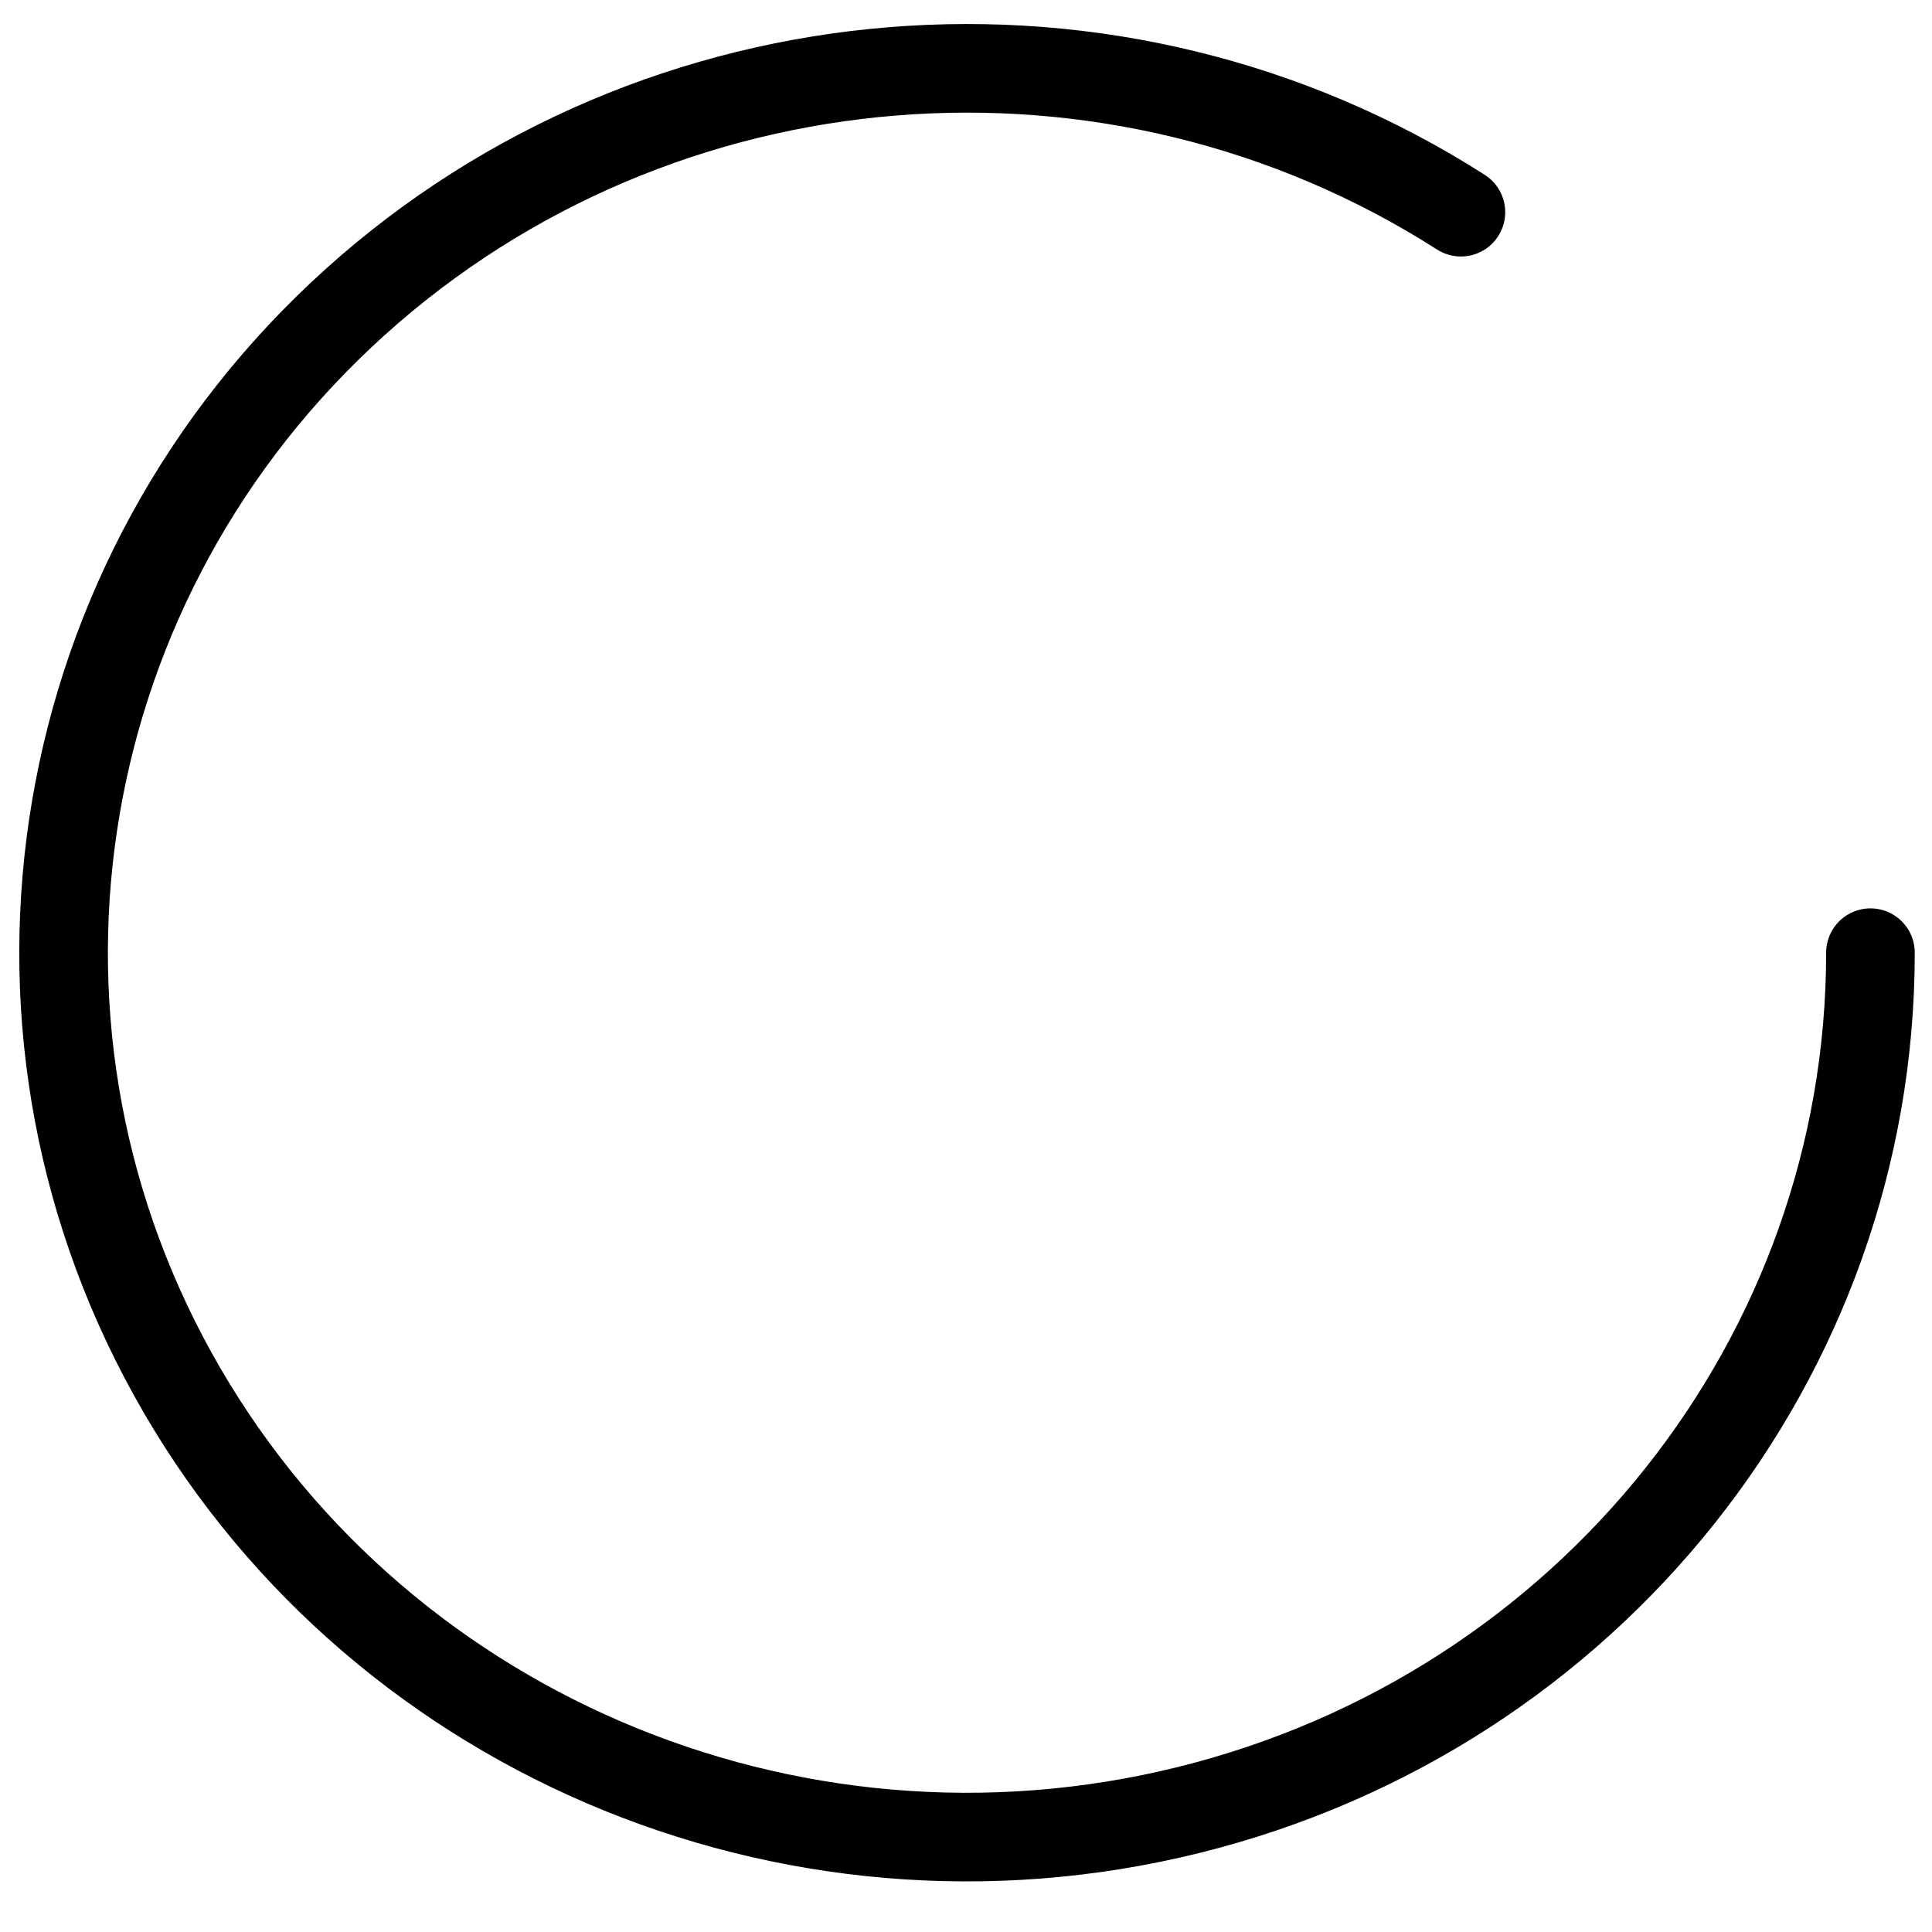
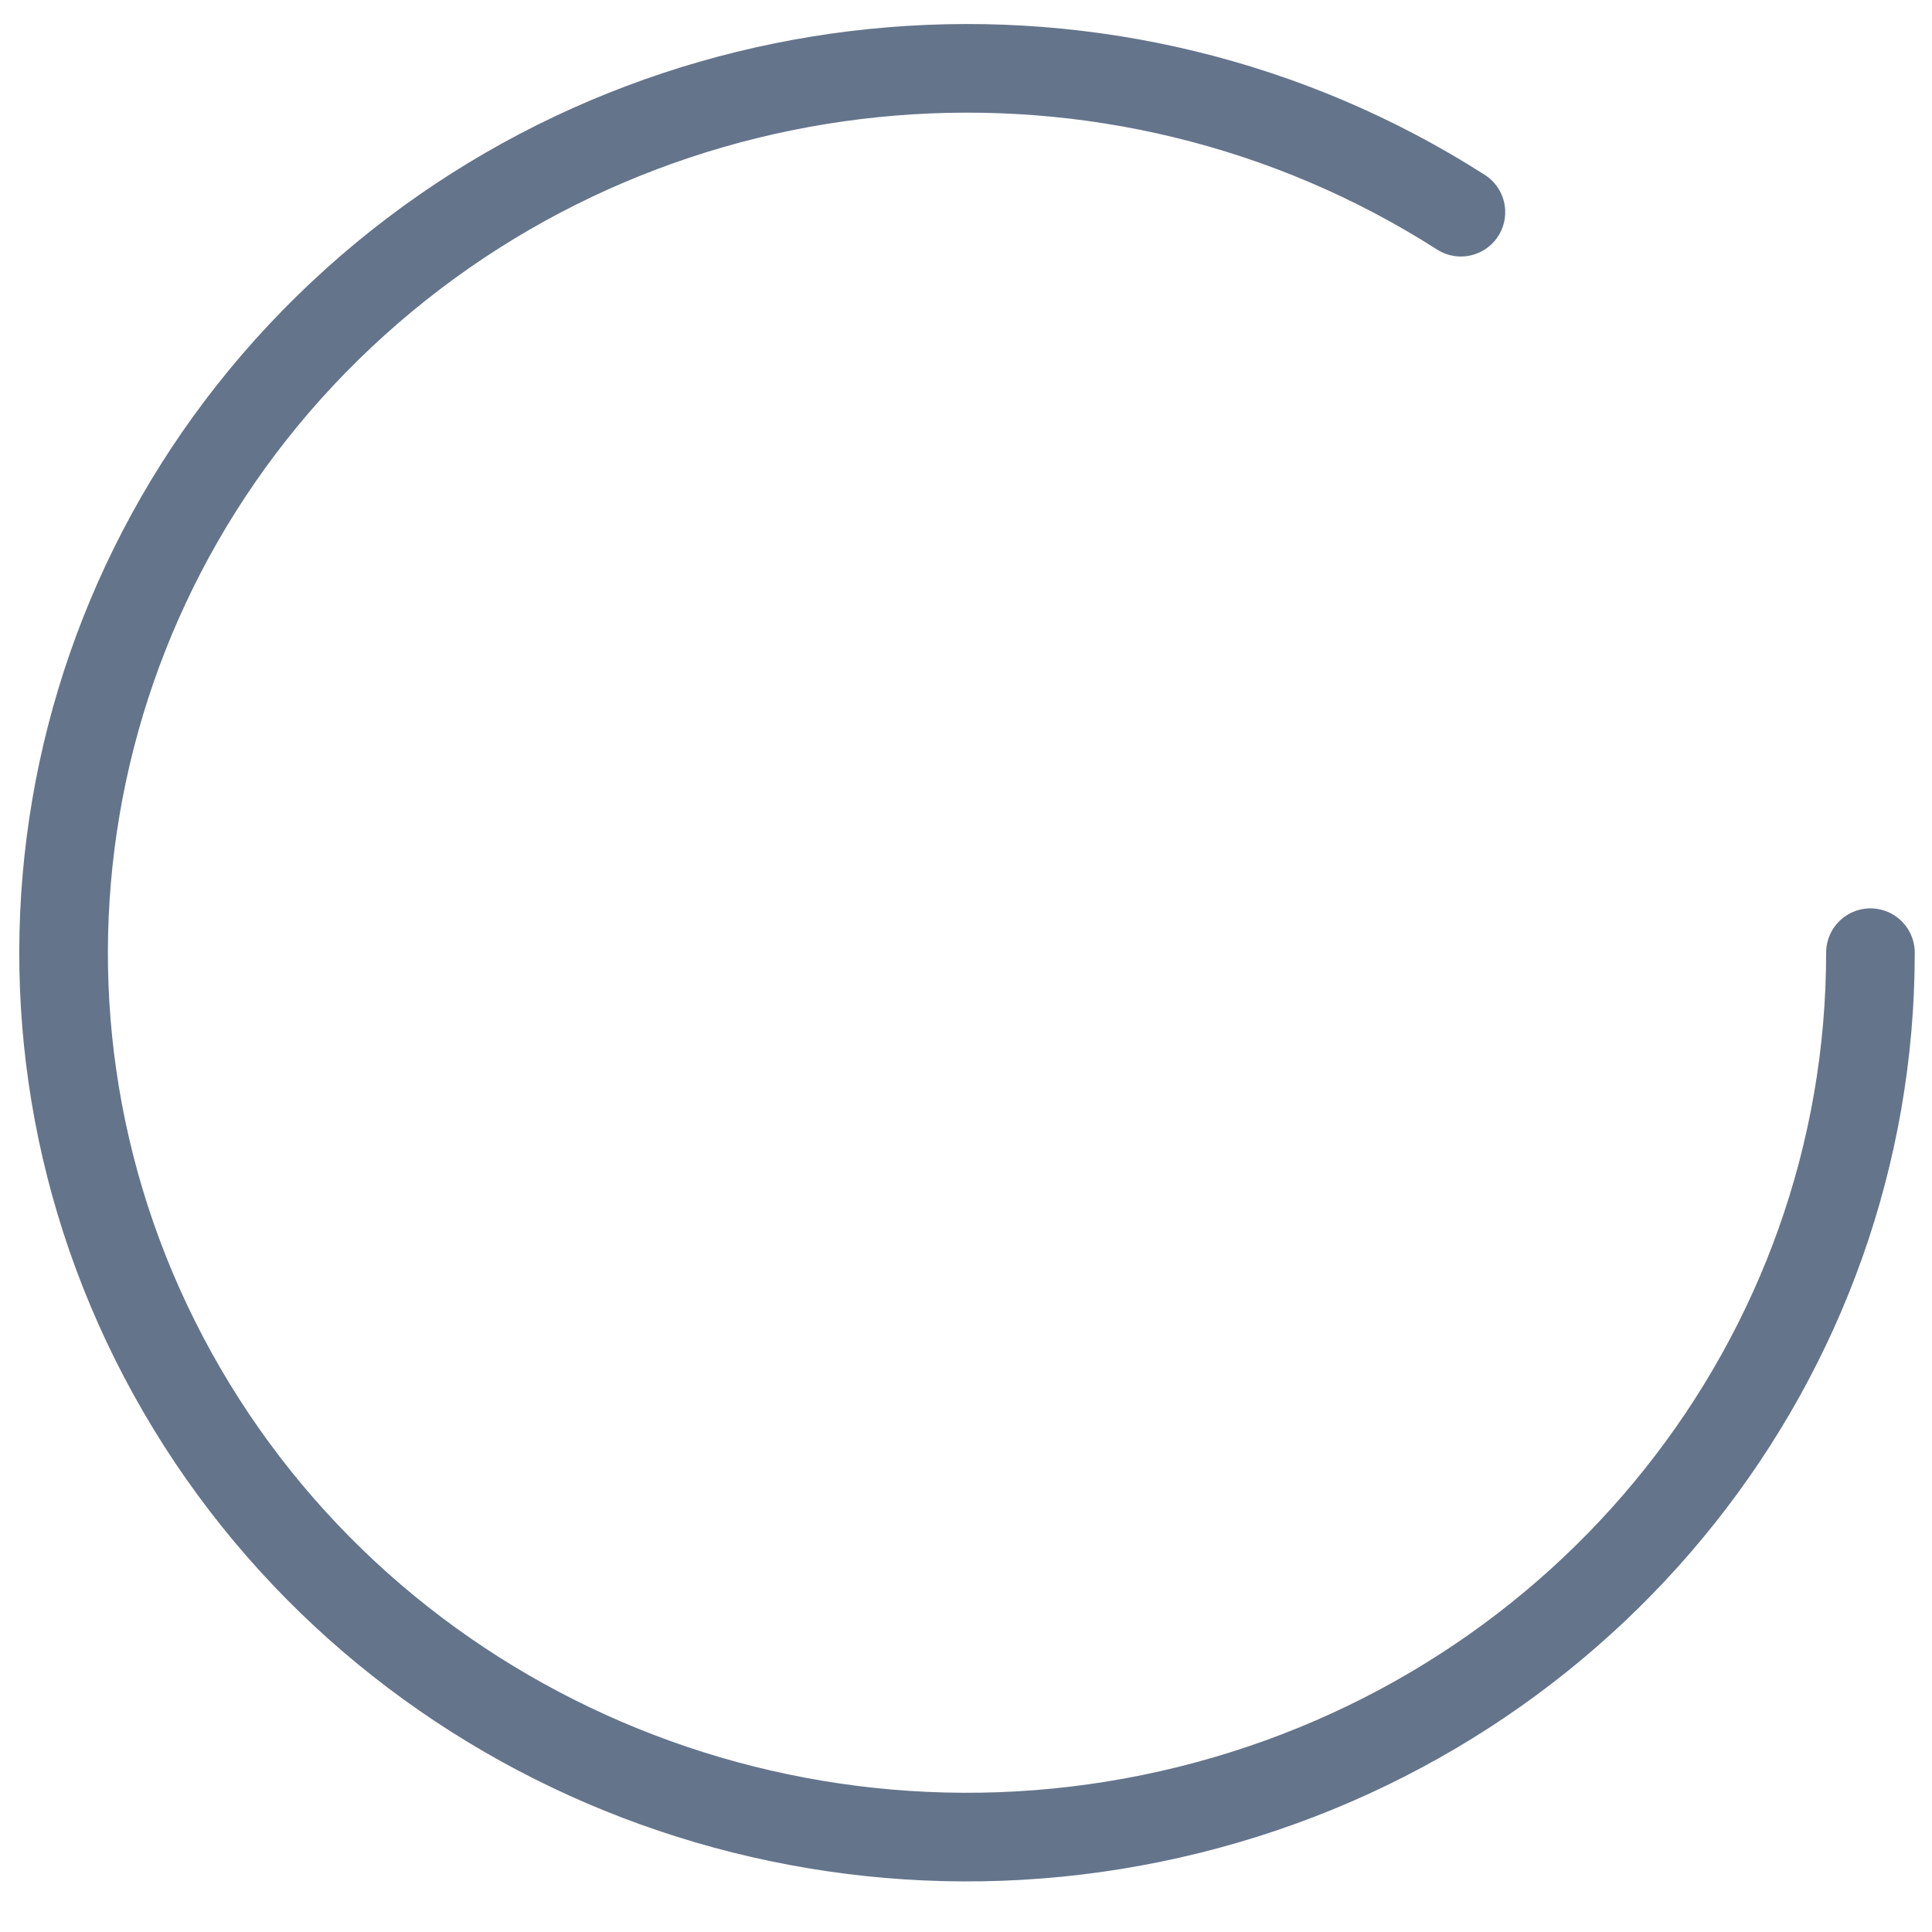
<svg xmlns="http://www.w3.org/2000/svg" width="755.906" height="755.906" viewBox="0 0 200 200" version="1.1" id="svg5">
  <defs id="defs2">
    <marker style="overflow:visible" id="Arrow1Lstart" refX="0.0" refY="0.0" orient="auto">
      <path transform="scale(0.8) translate(12.5,0)" style="fill-rule:evenodd;fill:context-stroke;stroke:context-stroke;stroke-width:1.0pt" d="M 0.0,0.0 L 5.0,-5.0 L -12.5,0.0 L 5.0,5.0 L 0.0,0.0 z " id="path1656" />
    </marker>
  </defs>
  <g id="layer1">
-     <path id="path846" style="opacity:1;fill:none;stroke:#000000;stroke-width:9.174;stroke-linecap:round;stop-color:#000000" d="m 193.628,98.621 c 0,41.901 -29.061,78.453 -70.555,88.743 C 81.579,197.653 38.244,179.053 17.865,142.205 -2.514,105.358 5.264,59.671 36.75,31.284 68.235,2.898 115.389,-0.941 151.232,21.965" />
+     <path id="path846" style="opacity:1;fill:none;stroke:#64748b;stroke-width:9.174;stroke-linecap:round;stop-color:#000000;stroke-opacity:1" d="m 193.628,98.621 c 0,41.901 -29.061,78.453 -70.555,88.743 C 81.579,197.653 38.244,179.053 17.865,142.205 -2.514,105.358 5.264,59.671 36.75,31.284 68.235,2.898 115.389,-0.941 151.232,21.965" />
  </g>
</svg>
